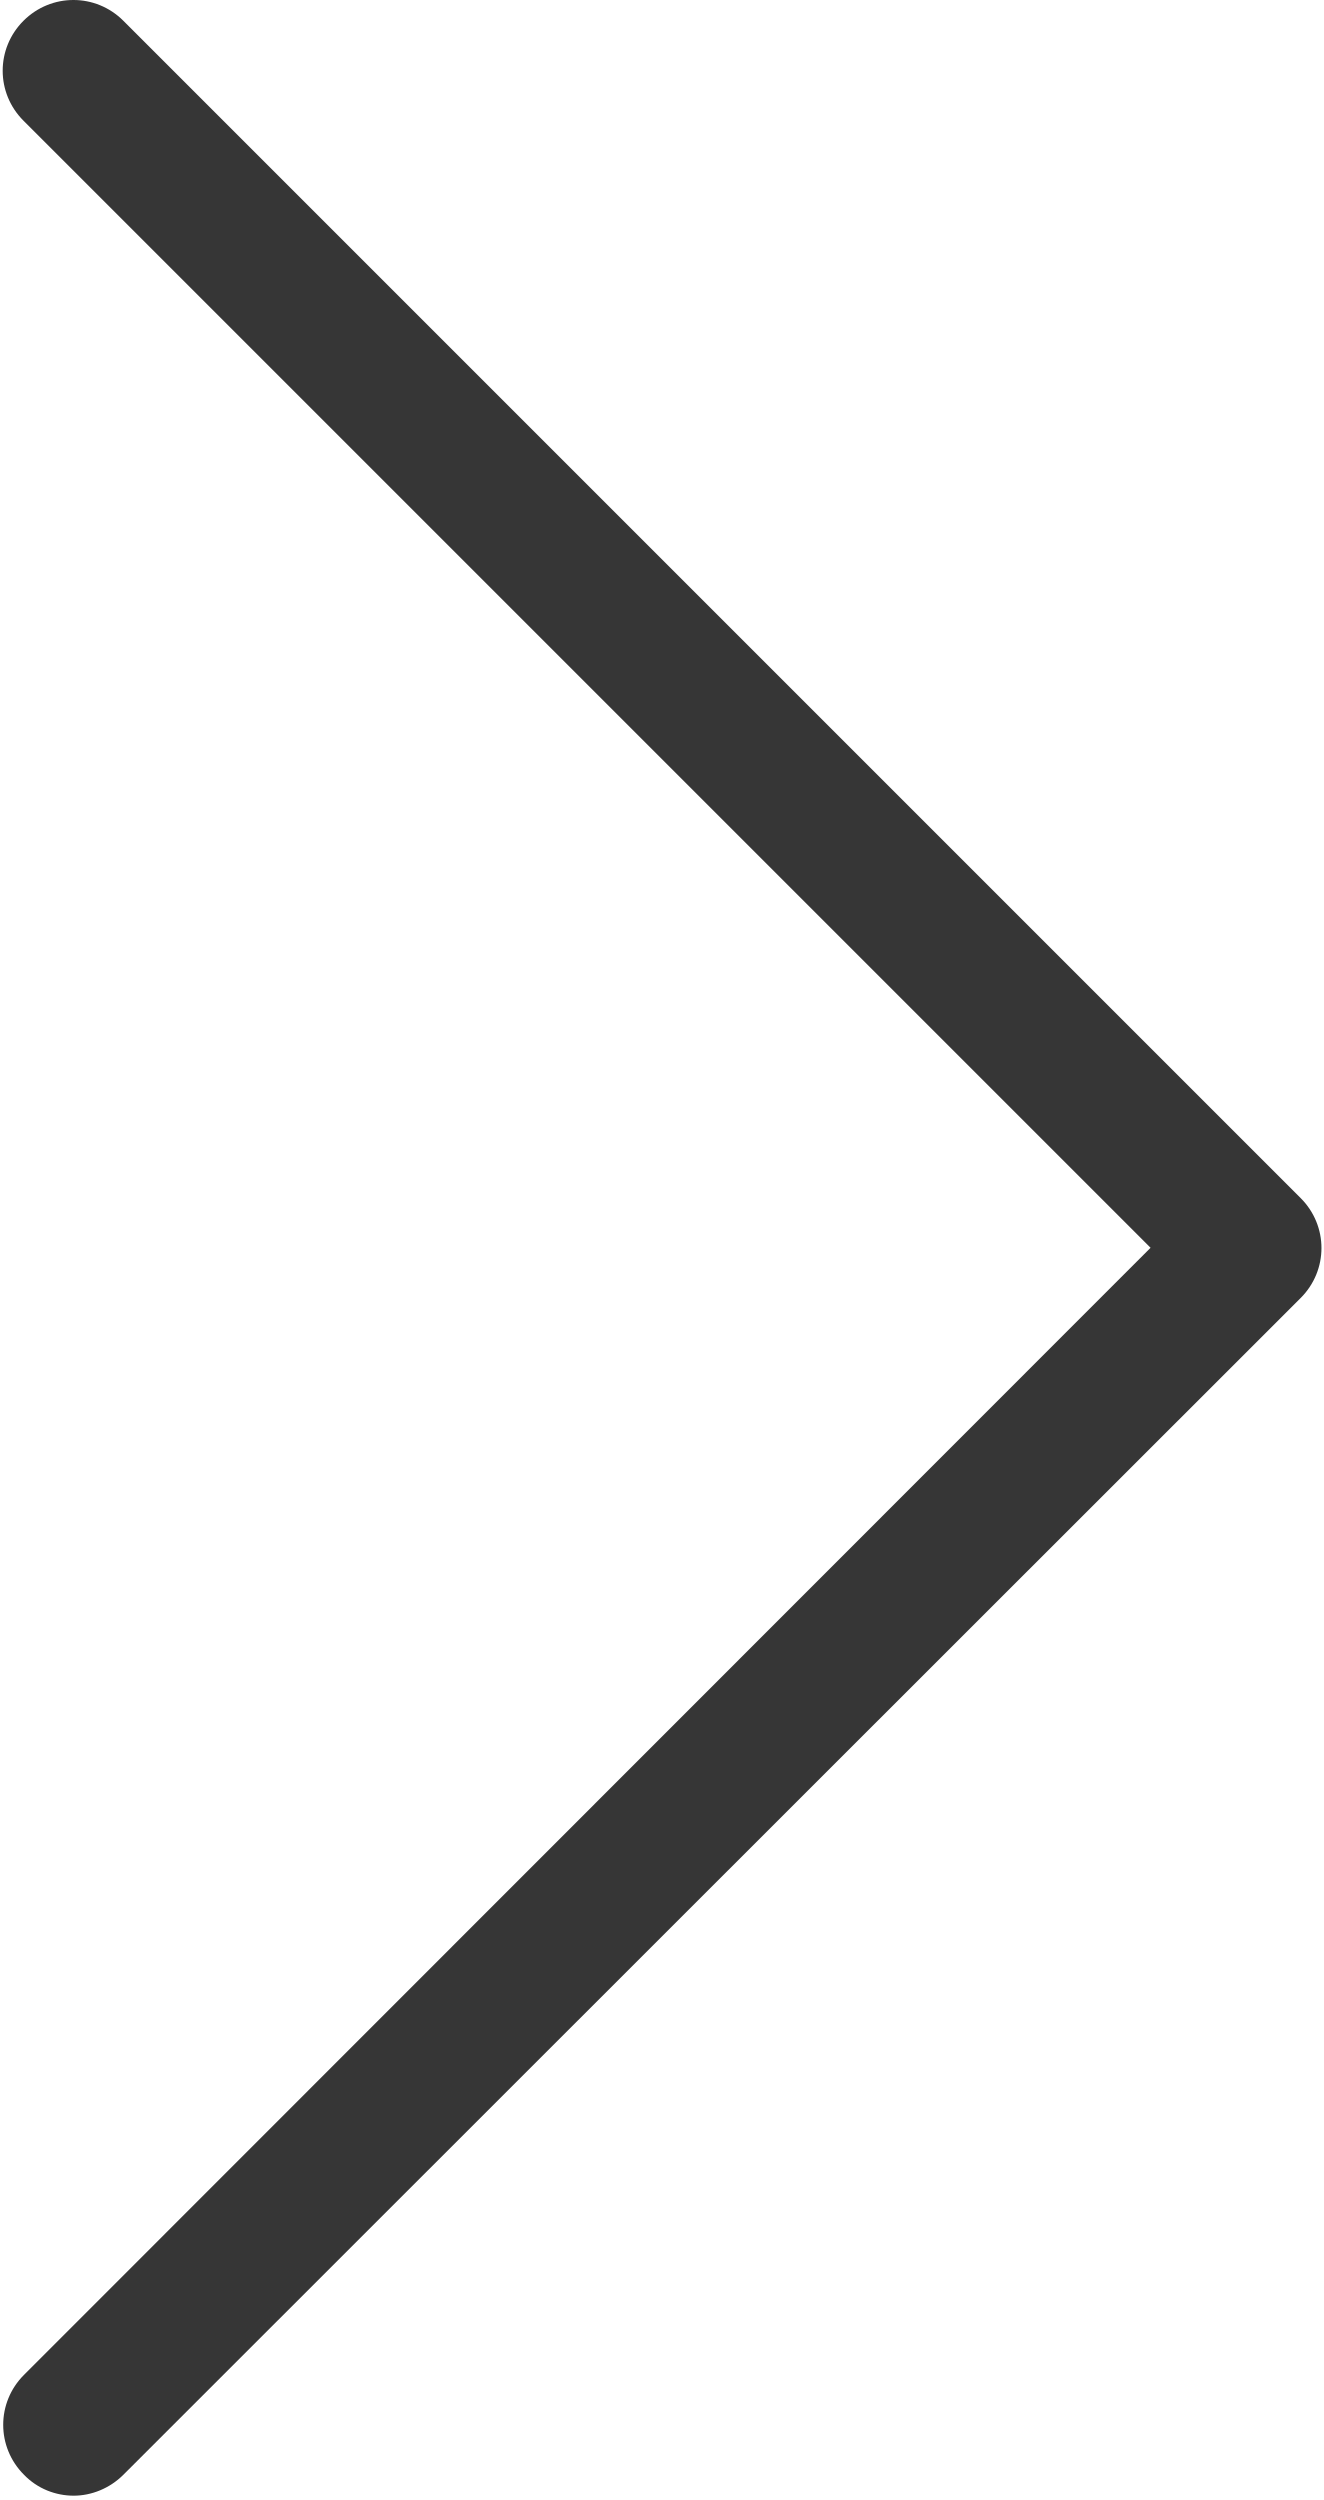
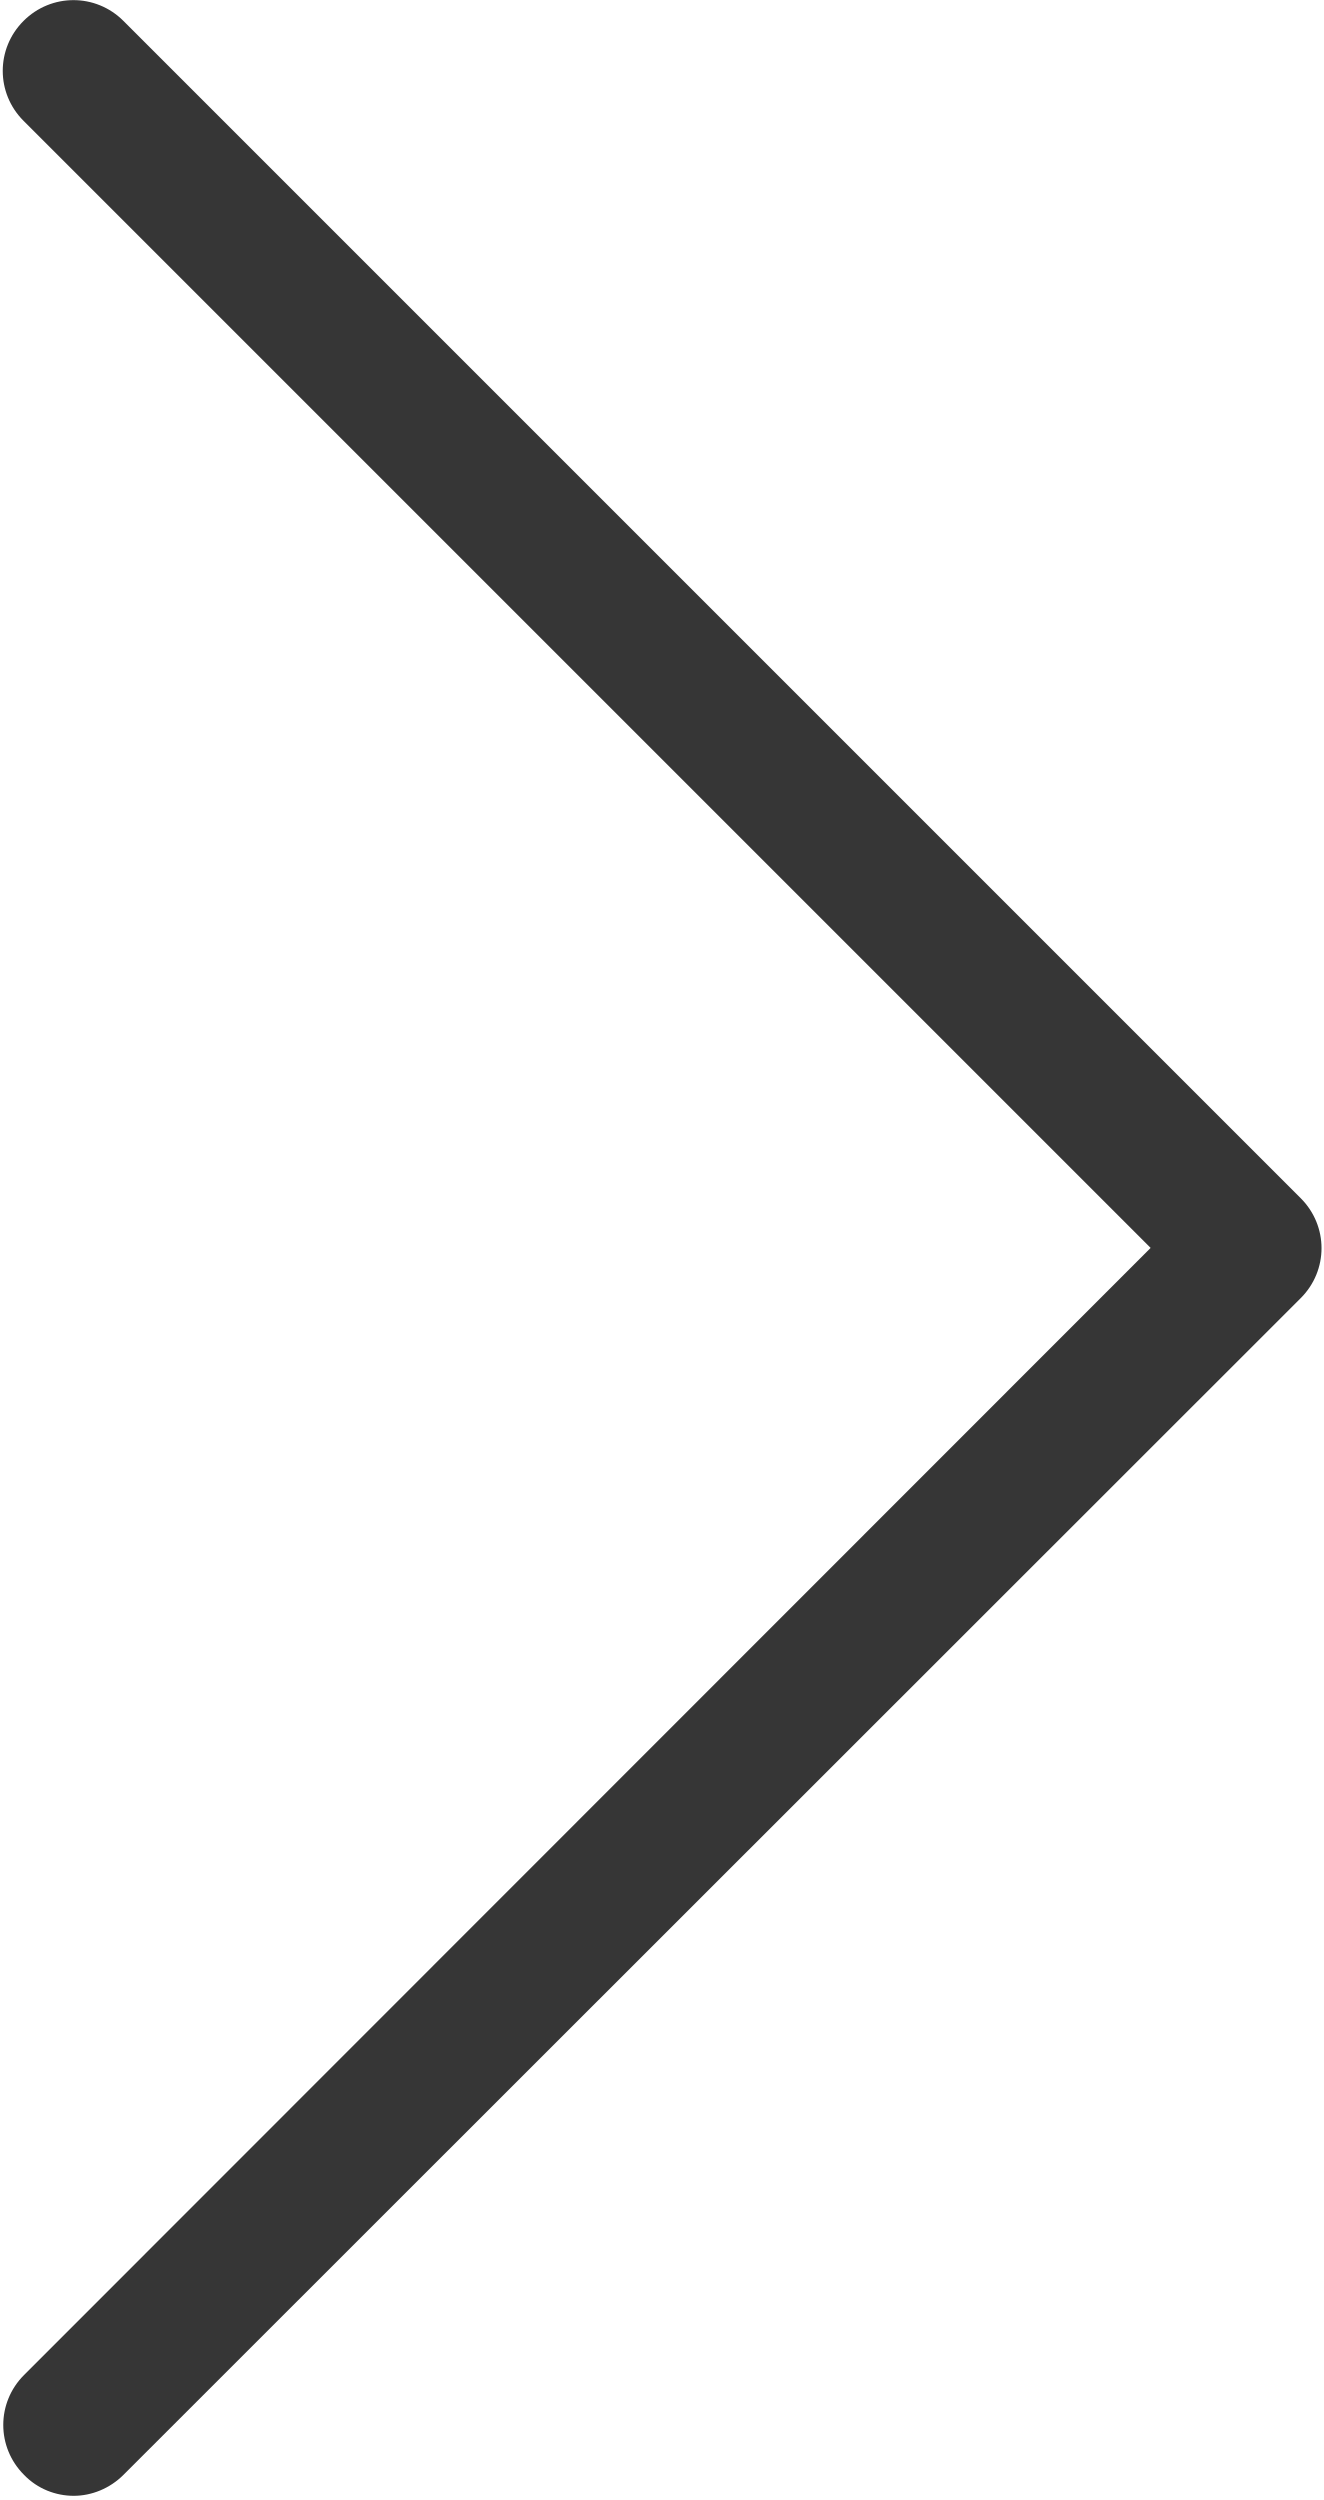
- <svg xmlns="http://www.w3.org/2000/svg" width="253px" height="478px" viewBox="0 0 253 478" version="1.1">
-   <defs />
-   <g id="Page-1" stroke="none" stroke-width="1" fill="none" fill-rule="evenodd">
-     <path d="M33.188,238.575 L248.688,23.075 C253.988,17.775 253.988,9.275 248.688,3.975 C243.388,-1.325 234.888,-1.325 229.588,3.975 L4.488,229.075 C-0.812,234.375 -0.812,242.875 4.488,248.175 L229.588,473.175 C232.188,475.775 235.688,477.175 239.088,477.175 C242.488,477.175 245.988,475.875 248.588,473.175 C253.888,467.875 253.888,459.375 248.588,454.075 L33.188,238.575 Z" id="Shape" fill="#363636" fill-rule="nonzero" transform="translate(126.588, 238.5875) scale(-1, 1) translate(-126.588, -238.5875) " />
+ <svg xmlns="http://www.w3.org/2000/svg" width="253" height="478" viewBox="0 0 253 478">
+   <g fill="none">
+     <path d="M220 238.6L4.5 23.1C-0.8 17.8-0.8 9.3 4.5 4 9.8-1.3 18.3-1.3 23.6 4L248.7 229.1C254 234.4 254 242.9 248.7 248.2L23.6 473.2C21 475.8 17.5 477.2 14.1 477.2 10.7 477.2 7.2 475.9 4.6 473.2 -0.7 467.9-0.7 459.4 4.6 454.1L220 238.6Z" fill="#363636" />
  </g>
</svg>
